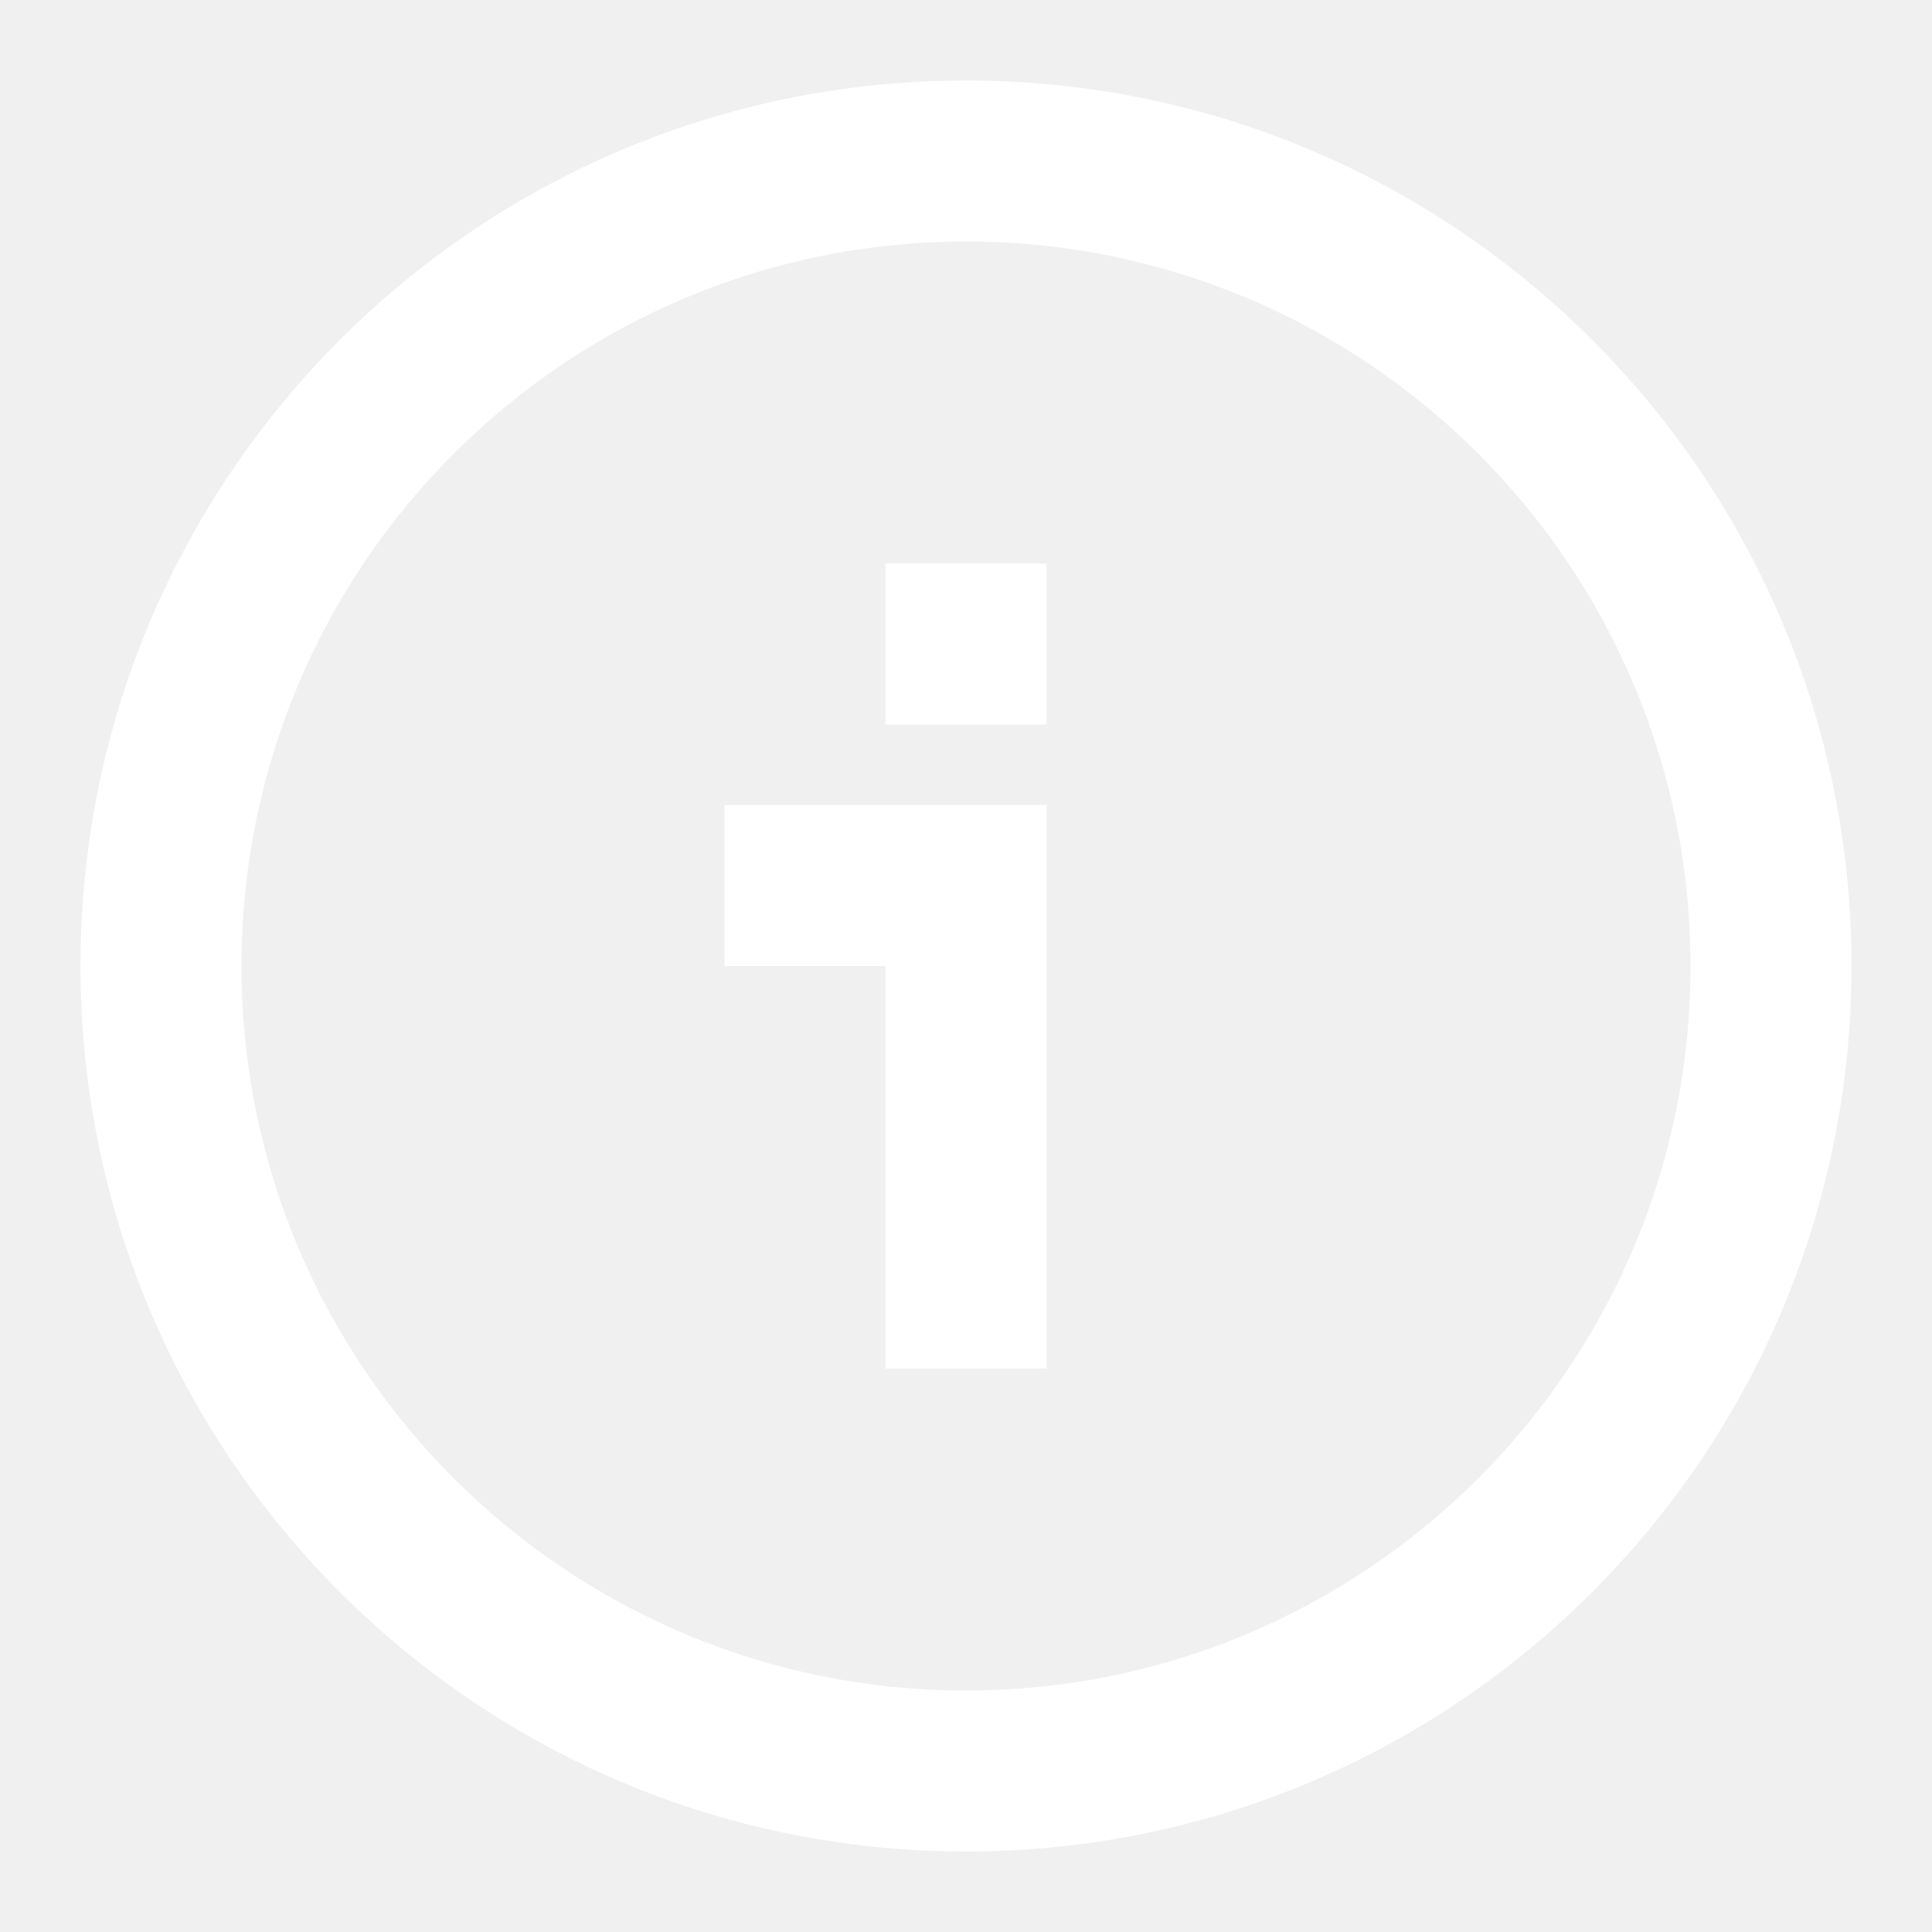
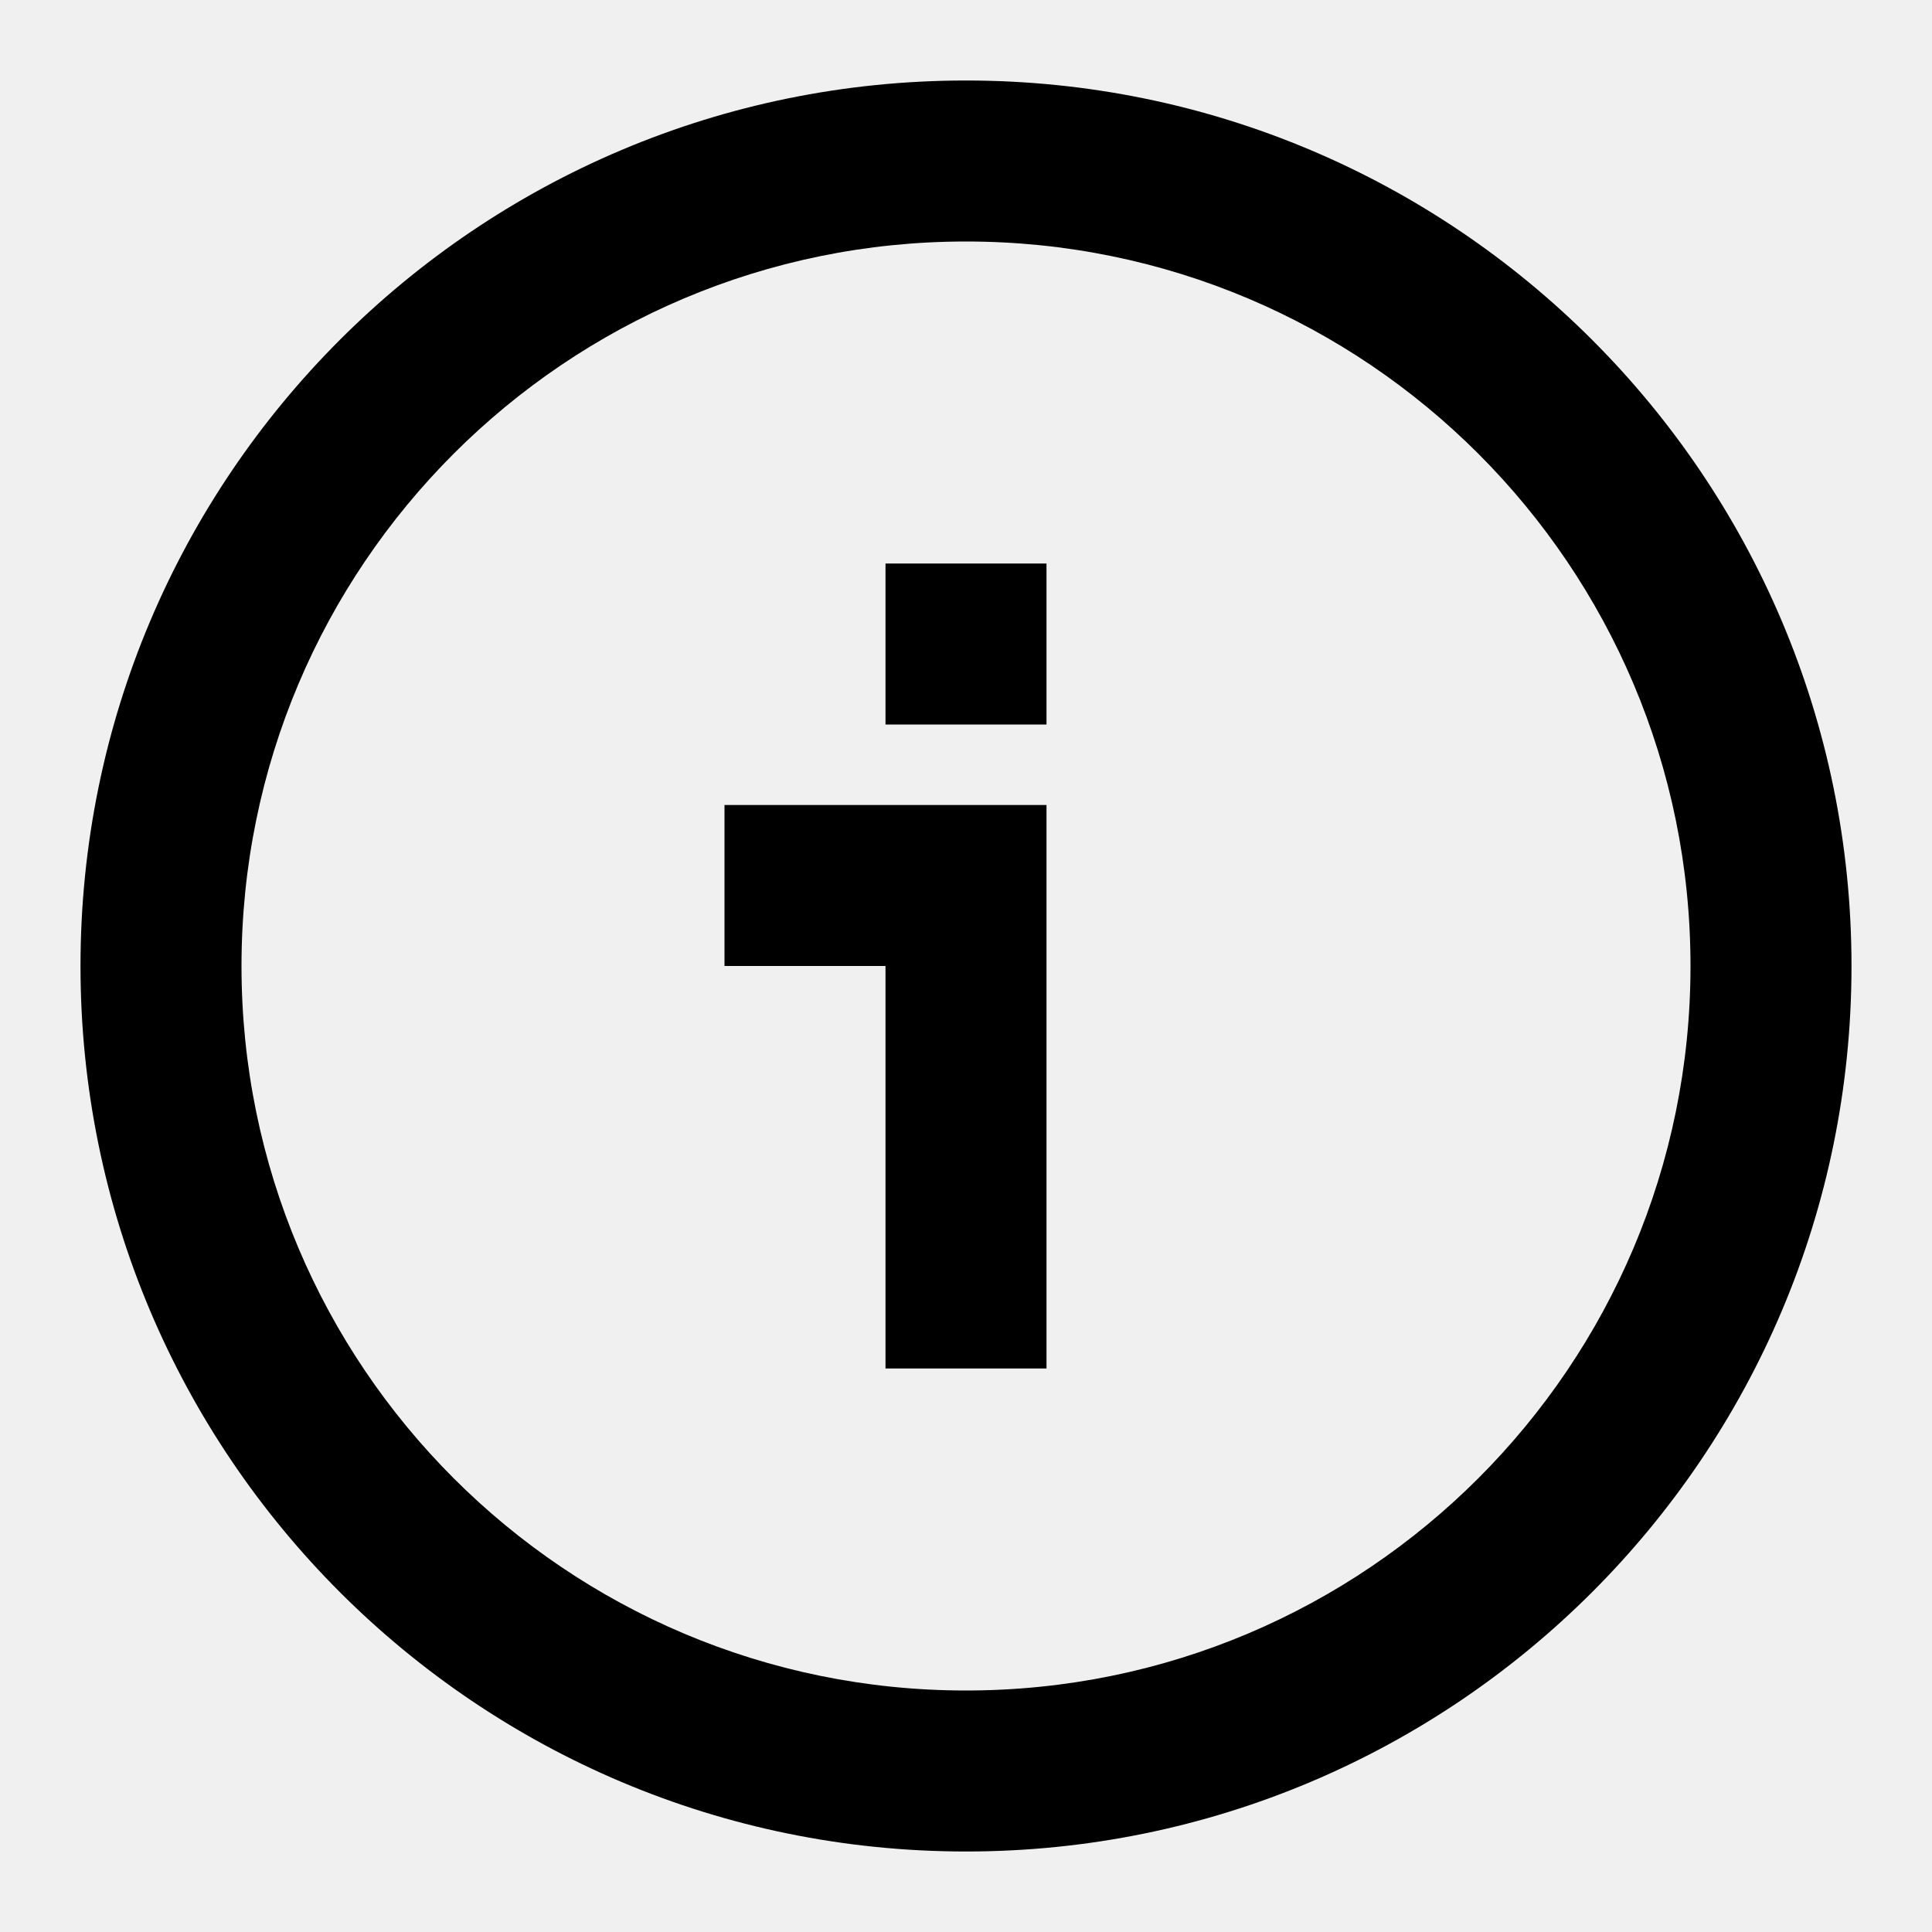
<svg xmlns="http://www.w3.org/2000/svg" t="1581318594850" class="icon" viewBox="0 0 1024 1024" version="1.1" p-id="12559" width="32" height="32">
  <defs>
    <style type="text/css" />
  </defs>
-   <path d="M896 512a384 384 0 1 0-768 0 384 384 0 0 0 768 0zM42.667 512C42.667 252.8 252.8 42.667 512 42.667s469.333 210.133 469.333 469.333-210.133 469.333-469.333 469.333S42.667 771.2 42.667 512z m426.667 0v213.333h85.333v-298.667H384v85.333h85.333z m85.333-128V298.667h-85.333v85.333h85.333z" p-id="12560" fill="#ffffff" />
+   <path d="M896 512a384 384 0 1 0-768 0 384 384 0 0 0 768 0zM42.667 512C42.667 252.8 252.8 42.667 512 42.667s469.333 210.133 469.333 469.333-210.133 469.333-469.333 469.333S42.667 771.2 42.667 512z m426.667 0v213.333h85.333v-298.667H384v85.333h85.333z m85.333-128V298.667h-85.333v85.333h85.333z" p-id="12560" fill="#000" />
</svg>
